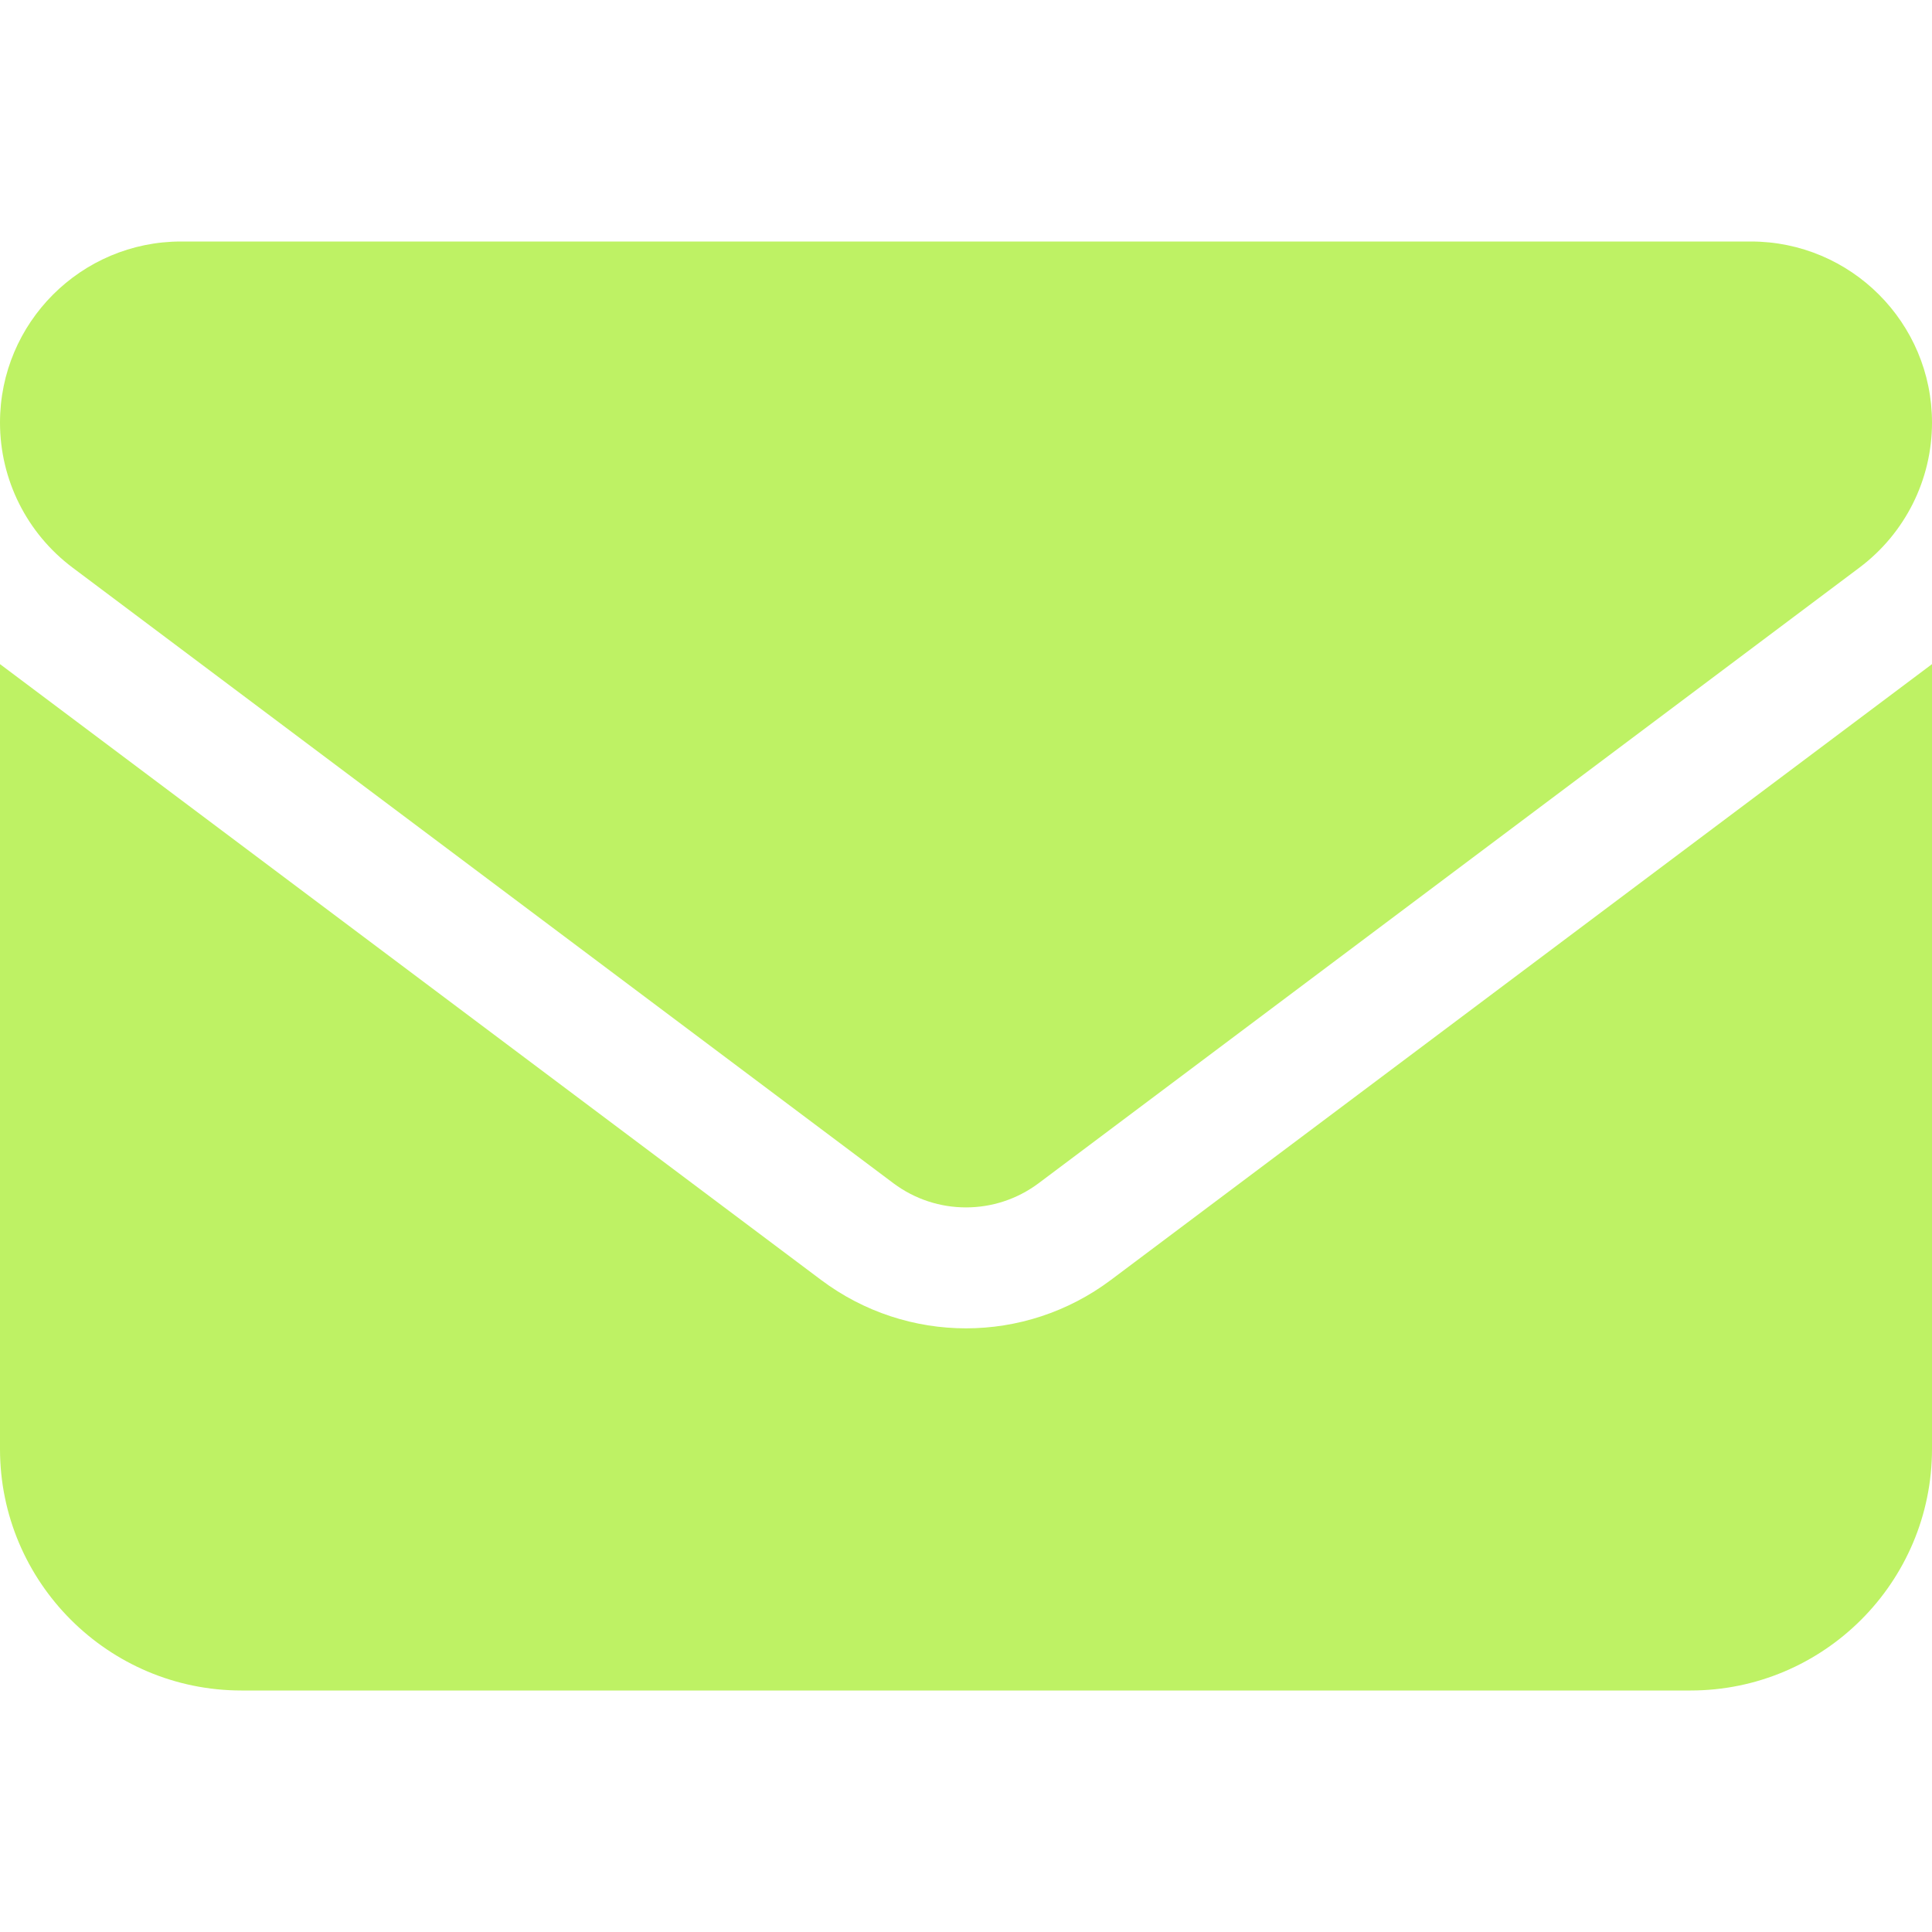
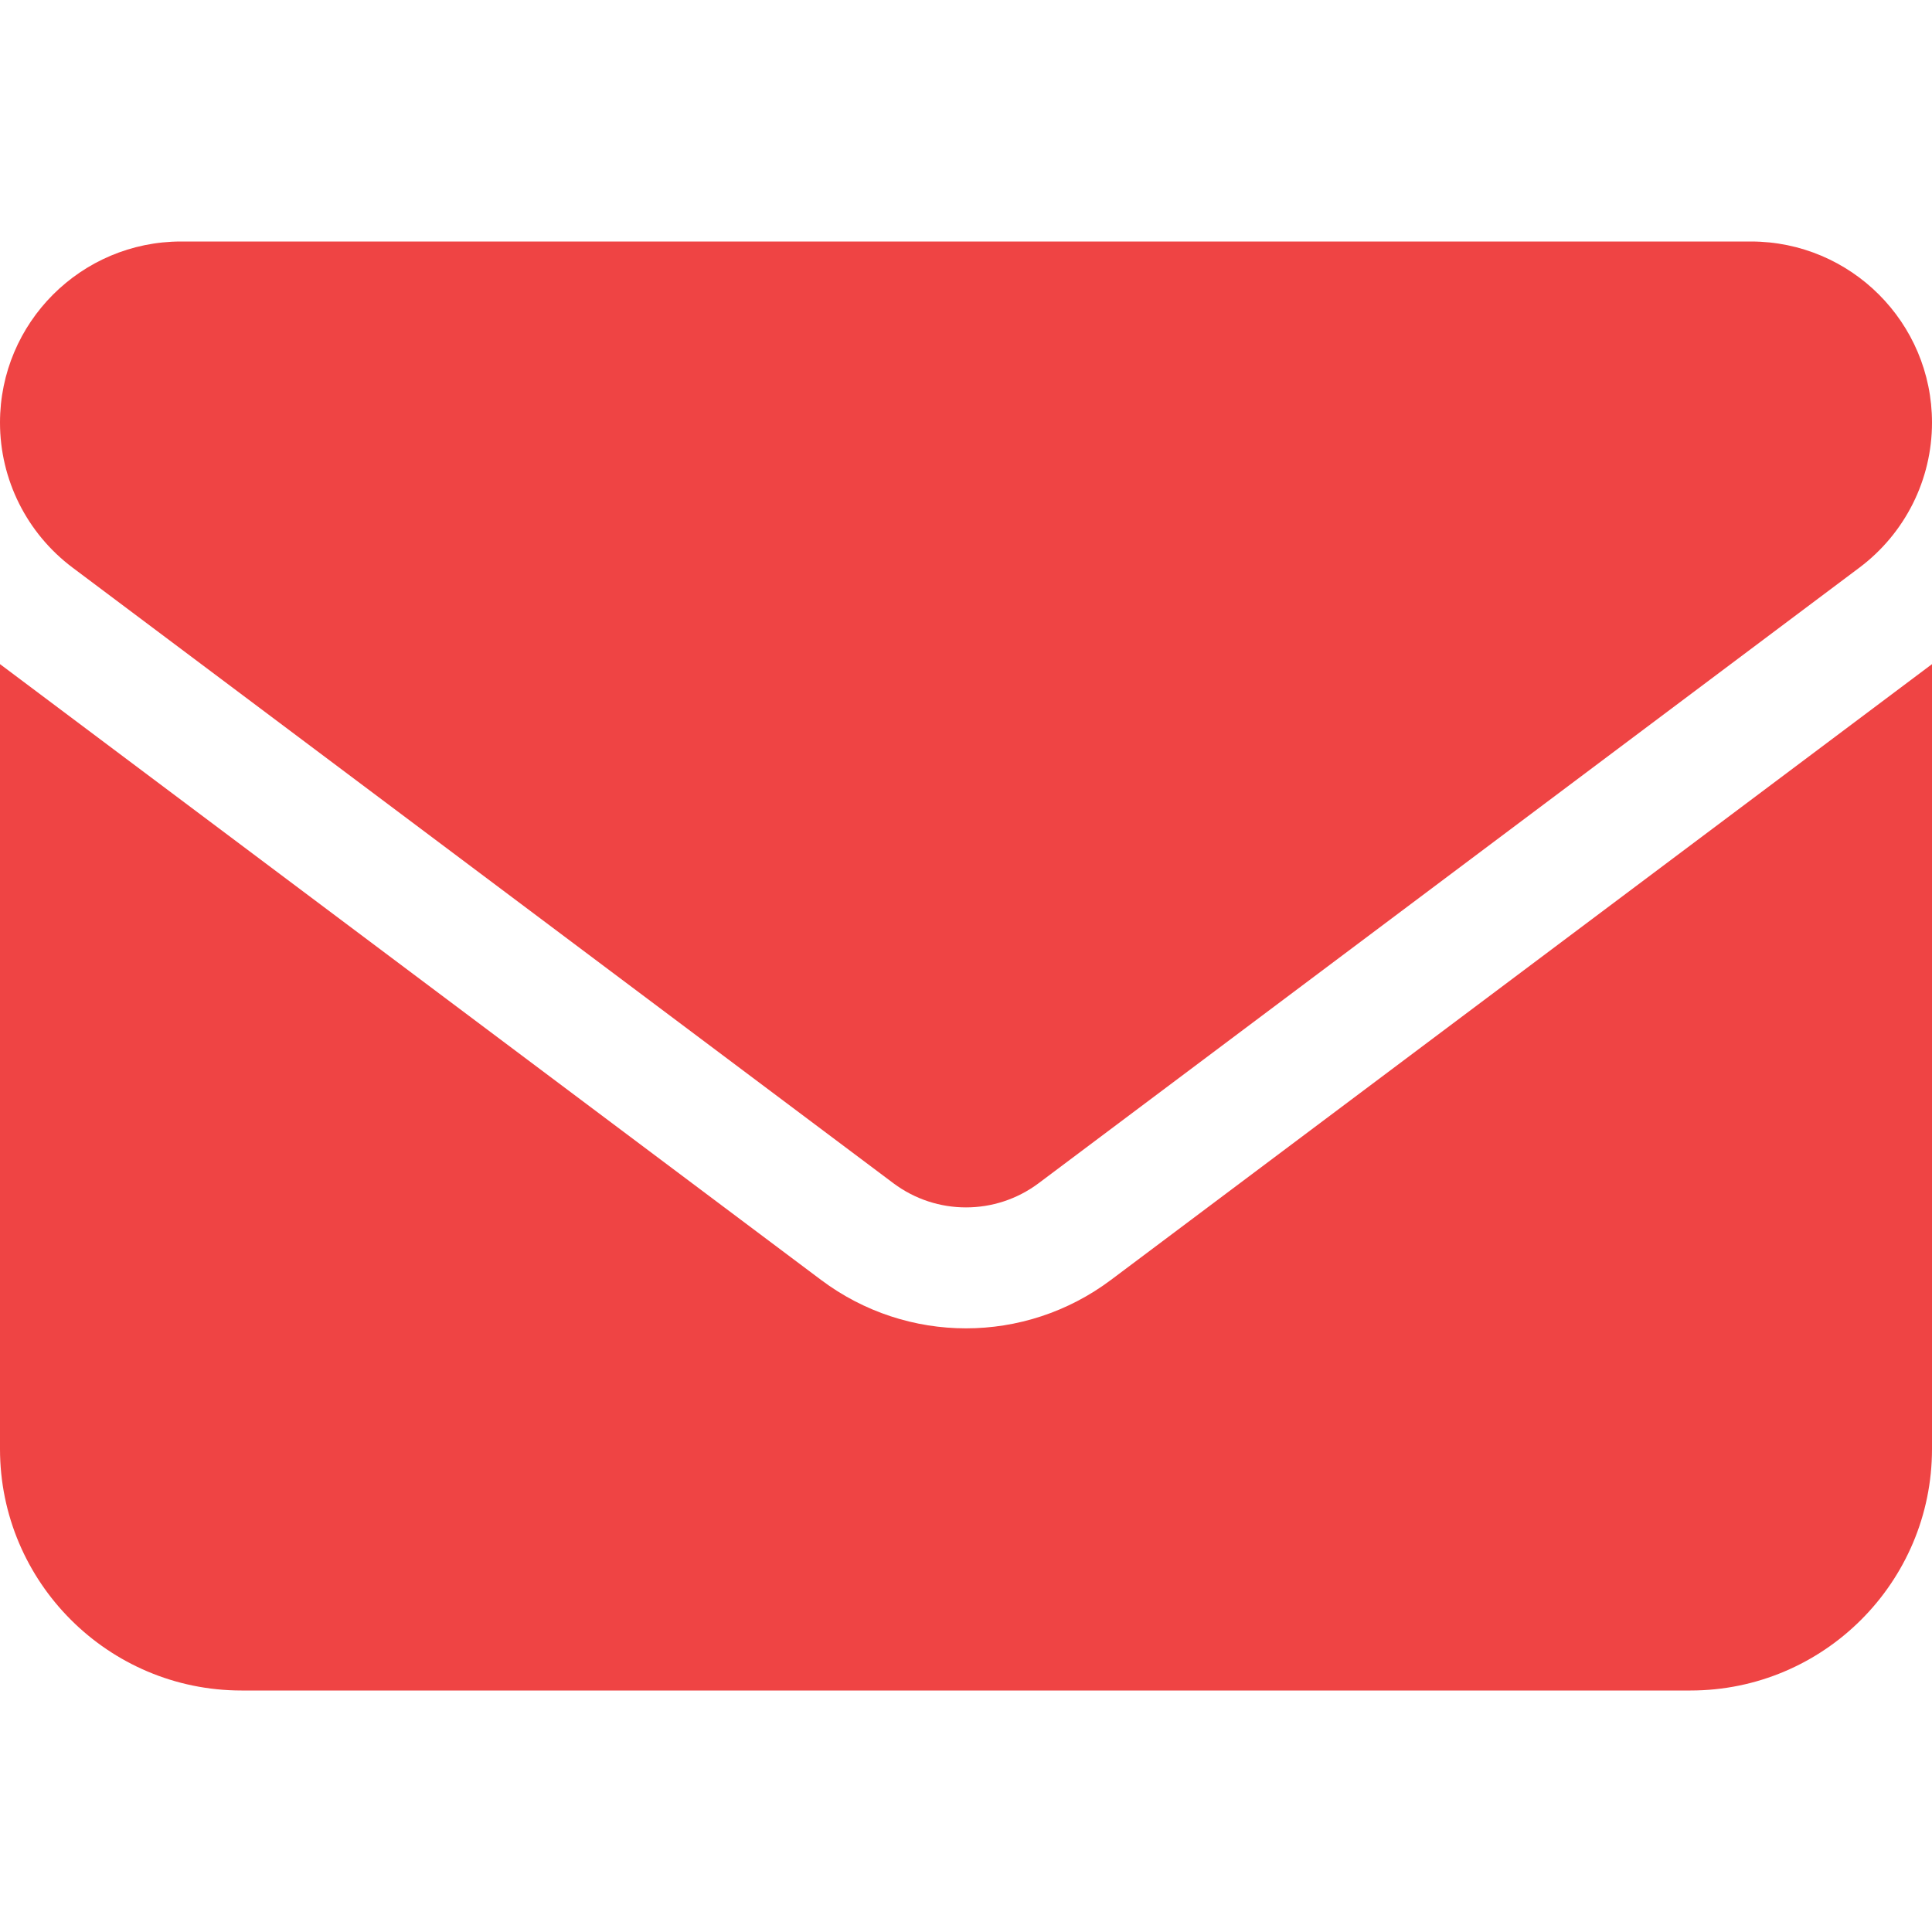
<svg xmlns="http://www.w3.org/2000/svg" viewBox="0 0 512 512">
-   <path fill="#bef264" d="M48 64C21.5 64 0 85.5 0 112c0 15.1 7.1 29.3 19.2 38.4L236.8 313.6c11.4 8.5 27 8.5 38.4 0L492.8 150.4c12.1-9.1 19.2-23.3 19.2-38.4c0-26.5-21.5-48-48-48H48zM0 176V384c0 35.3 28.7 64 64 64H448c35.3 0 64-28.7 64-64V176L294.4 339.2c-22.8 17.1-54 17.1-76.8 0L0 176z" />
+   <path fill="#ef4444" d="M48 64C21.5 64 0 85.5 0 112c0 15.1 7.1 29.3 19.2 38.4L236.8 313.6c11.4 8.5 27 8.5 38.4 0L492.8 150.4c12.1-9.1 19.2-23.3 19.2-38.4c0-26.5-21.5-48-48-48H48zM0 176V384c0 35.3 28.7 64 64 64H448c35.3 0 64-28.7 64-64V176L294.4 339.2c-22.8 17.1-54 17.1-76.8 0L0 176z" />
</svg>
